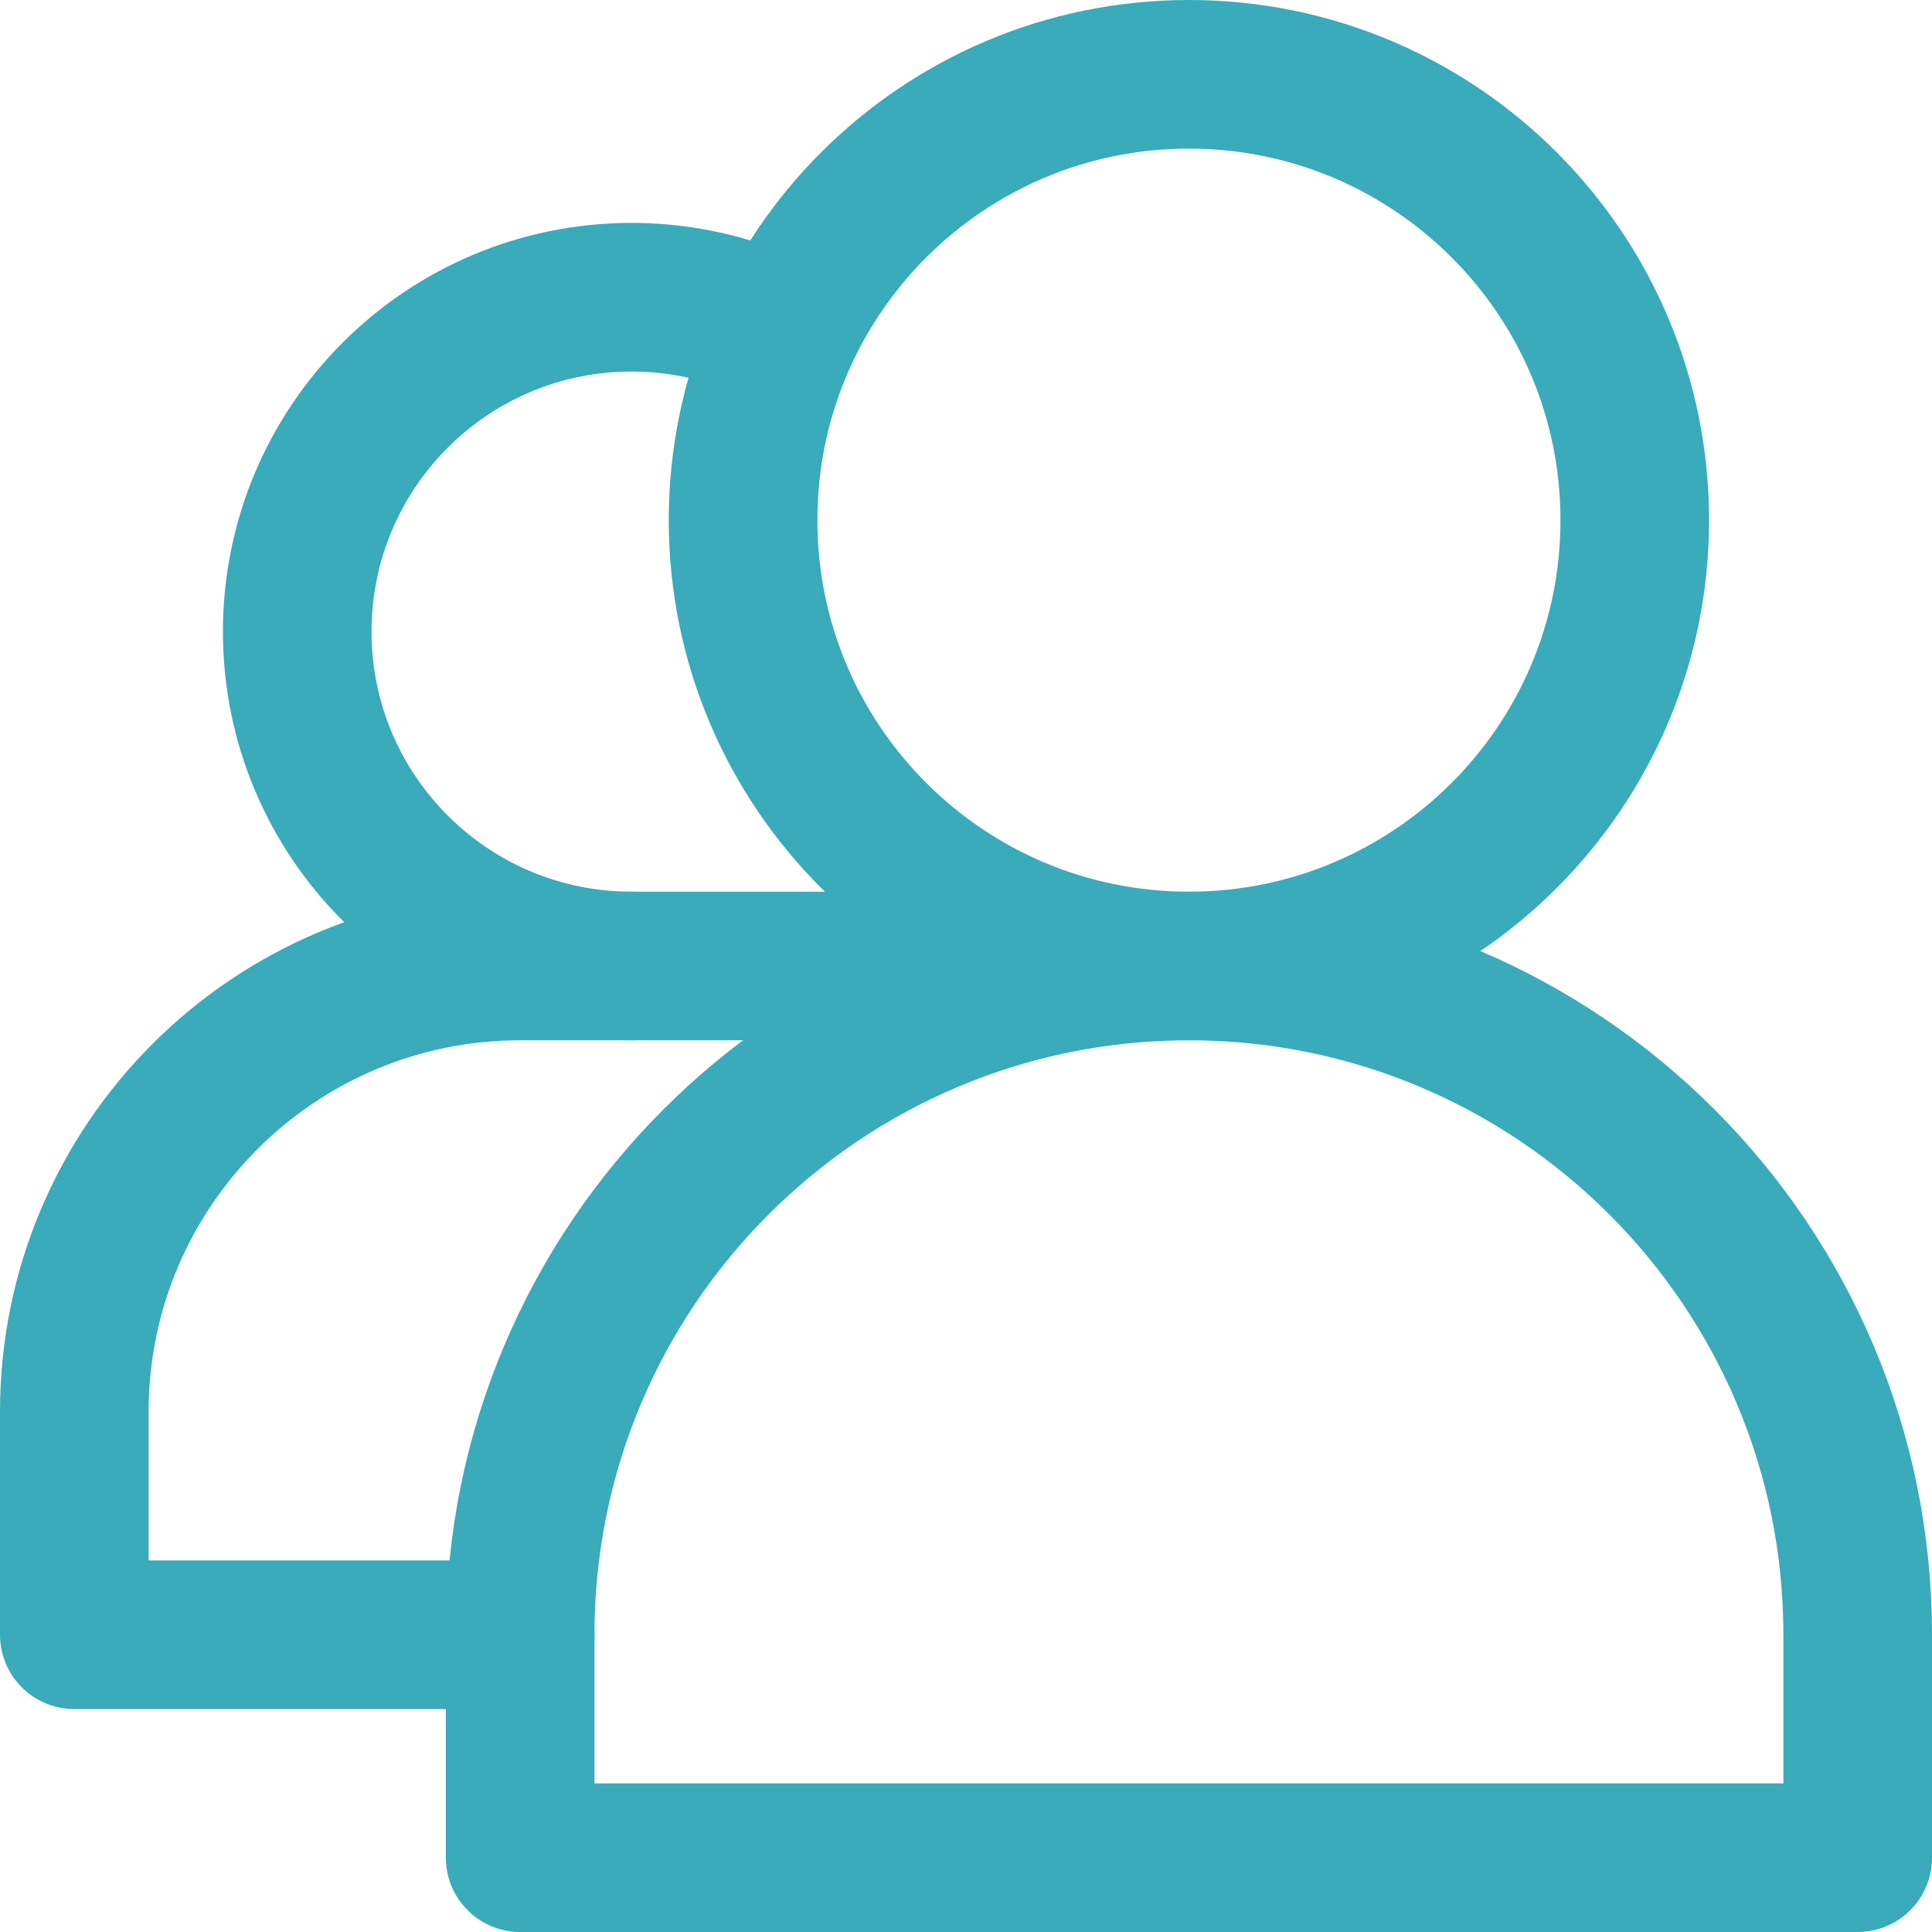
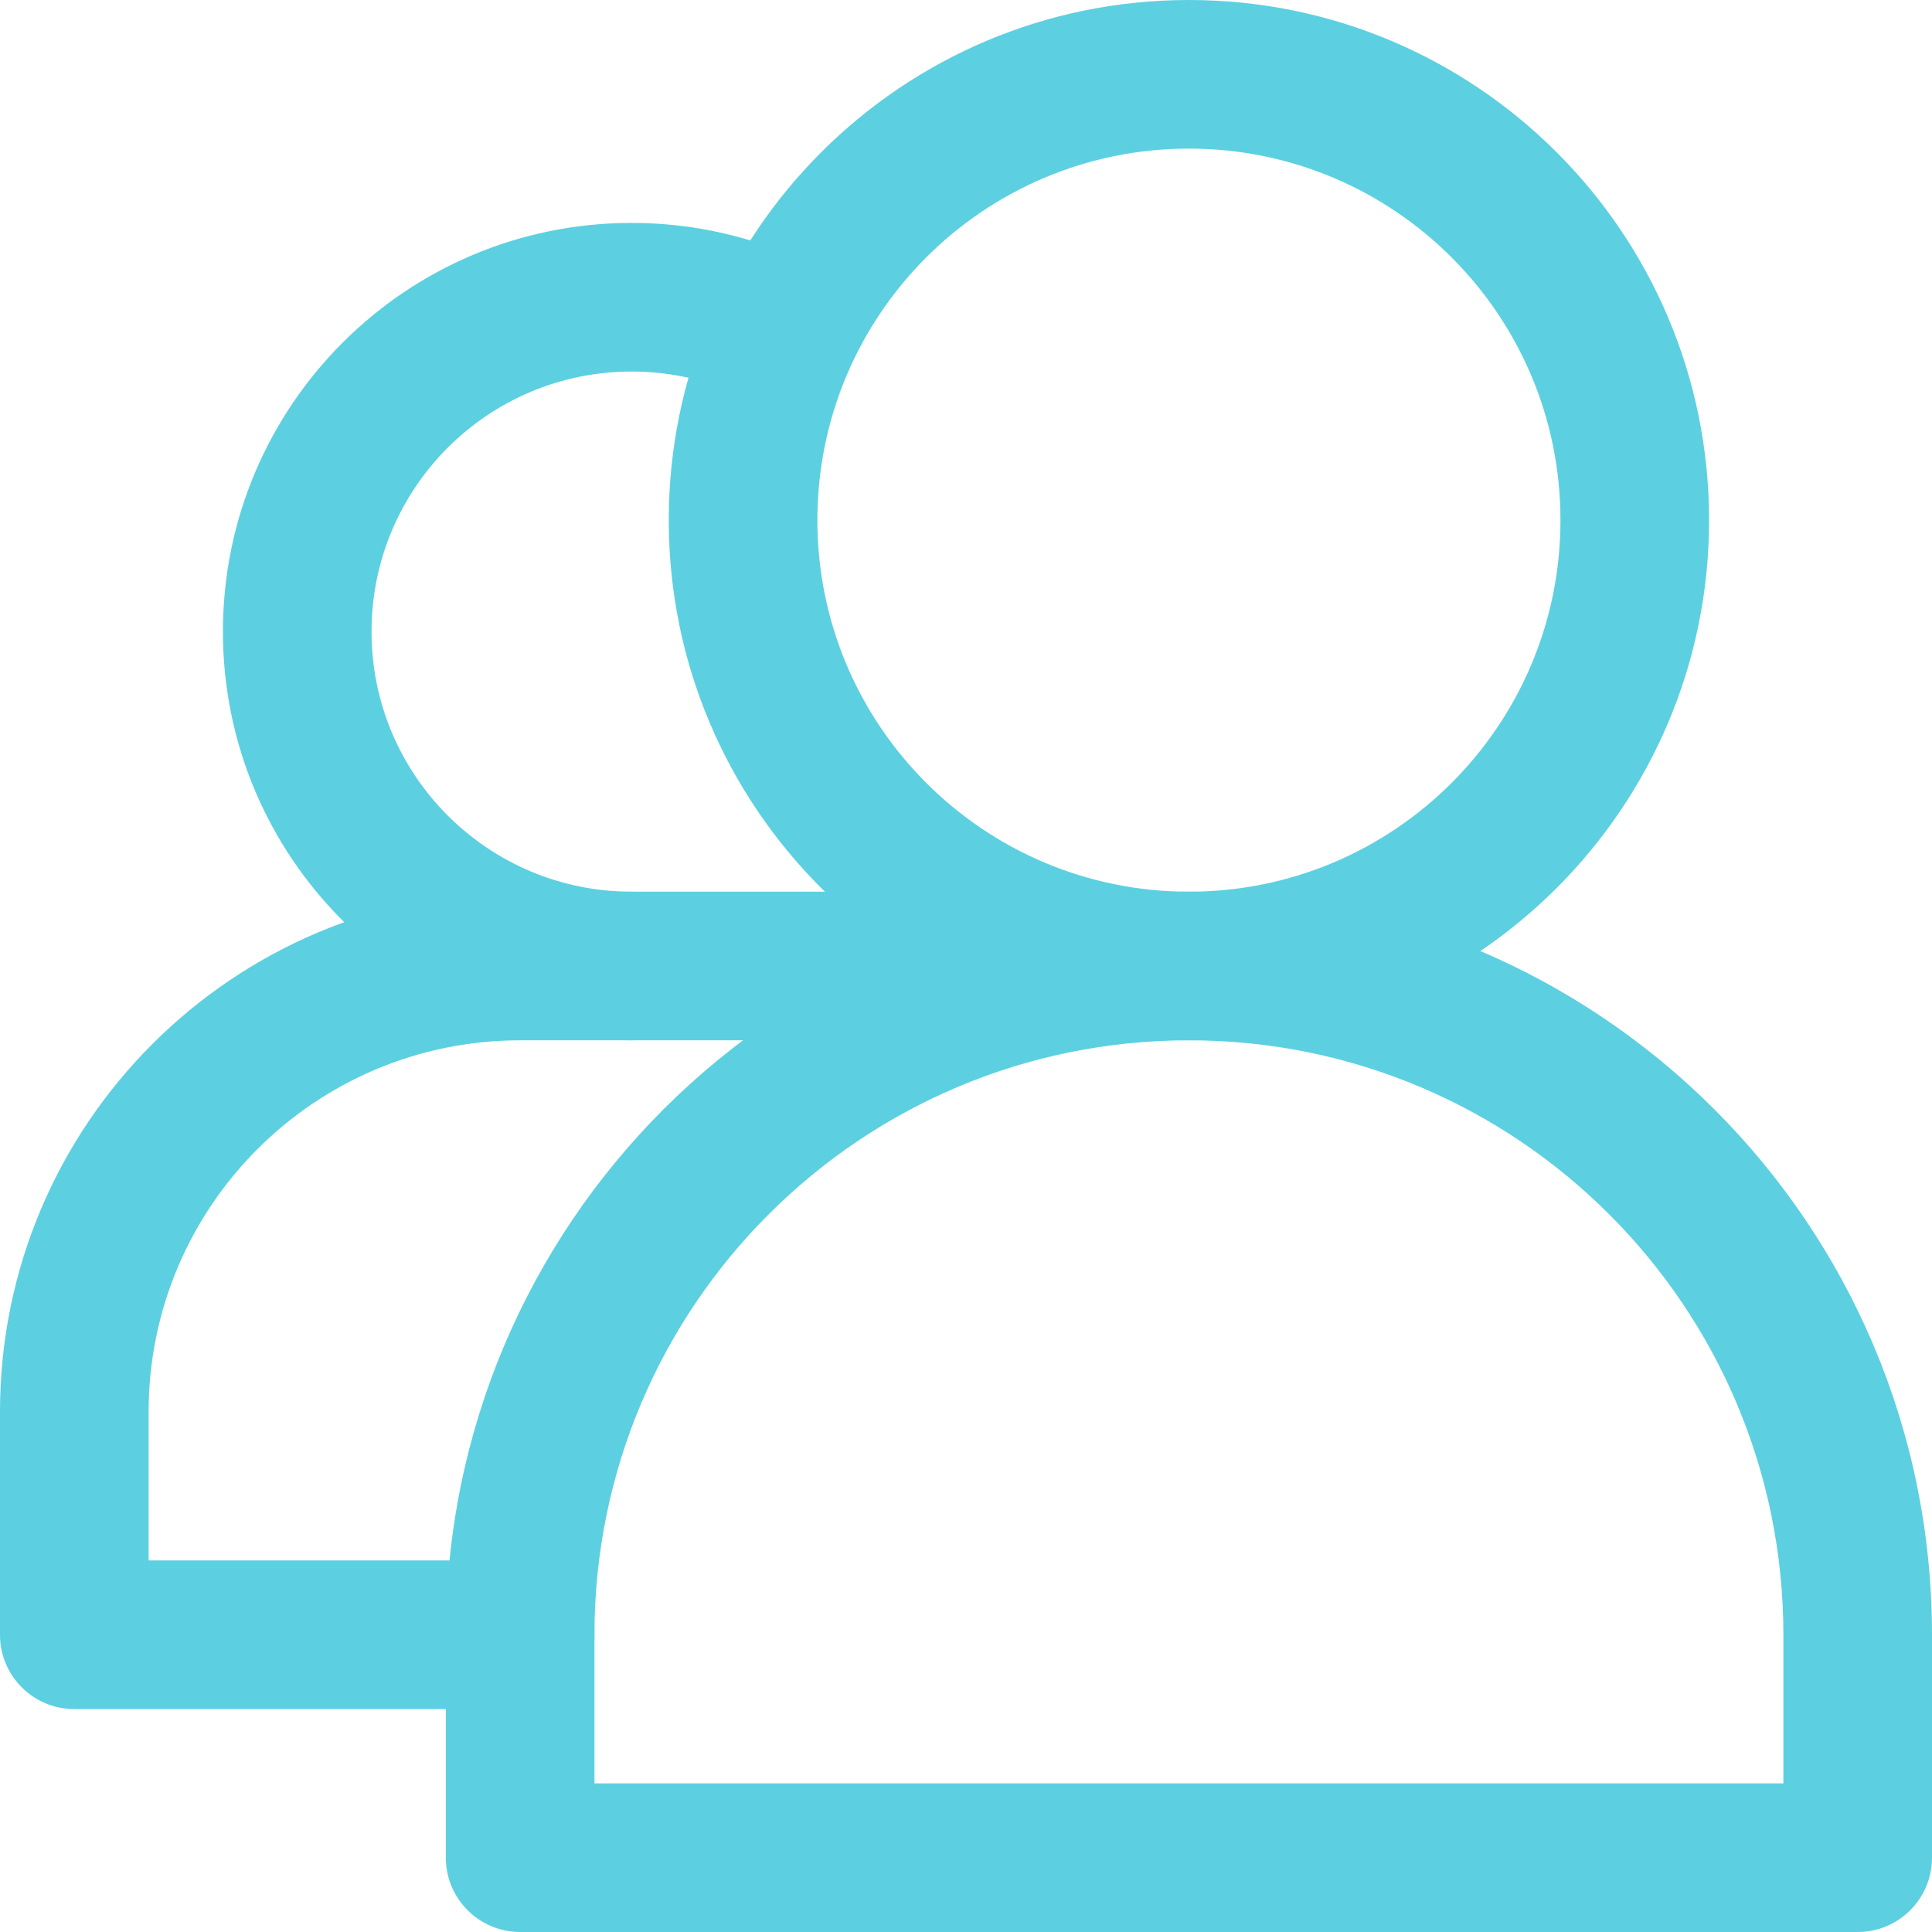
- <svg xmlns="http://www.w3.org/2000/svg" width="52px" height="52px" viewBox="0 0 52 52" version="1.1">
-   <defs />
-   <g id="Use-Cases" stroke="none" stroke-width="1" fill="none" fill-rule="evenodd">
-     <g id="Artboard" transform="translate(-1742, -659)">
-       <g id="group-copy" transform="translate(1732, 649)">
-         <rect id="bounds" x="0" y="0" width="72" height="72" />
-         <path d="M24,54 L12,54 L12,48 C12,41.373 17.373,36 24,36 L36,36" id="Line-Copy-2" stroke="#39ABBB" stroke-width="4" stroke-linecap="round" stroke-linejoin="round" />
-         <path d="M29.996,18.511 C29.059,18.18 28.05,18 27,18 C22.029,18 18,22.029 18,27 C18,31.971 22.029,36 27,36" id="Oval-Copy" stroke="#39ABBB" stroke-width="4" stroke-linecap="round" stroke-linejoin="round" />
-         <path d="M24,60 L24,54 C24,44.059 32.059,36 42,36 C51.941,36 60,44.059 60,54 L60,60 L24,60 Z" id="Line-Copy" stroke="#39ABBB" stroke-width="4" stroke-linecap="round" stroke-linejoin="round" />
-         <circle id="Oval" stroke="#39ABBB" stroke-width="4" stroke-linecap="round" stroke-linejoin="round" cx="42" cy="24" r="12" />
-       </g>
-     </g>
+ <svg xmlns="http://www.w3.org/2000/svg" width="52" height="52" viewBox="0 0 52 52">
+   <g fill="none" fill-rule="evenodd" transform="translate(-10 -10)">
+     <rect width="72" height="72" />
+     <path fill="#5CD0E0" fill-rule="nonzero" d="M24,52 C25.105,52 26,52.895 26,54 C26,55.105 25.105,56 24,56 L12,56 C10.895,56 10,55.105 10,54 L10,48 C10,40.268 16.268,34 24,34 L36,34 C37.105,34 38,34.895 38,36 C38,37.105 37.105,38 36,38 L24,38 C18.477,38 14,42.477 14,48 L14,52 L24,52 Z" />
+     <path fill="#5CD0E0" fill-rule="nonzero" d="M30.662,16.625 C31.703,16.992 32.25,18.135 31.882,19.176 C31.515,20.218 30.372,20.764 29.331,20.397 C28.59,20.135 27.805,20 27,20 C23.134,20 20,23.134 20,27 C20,30.866 23.134,34 27,34 C28.105,34 29,34.895 29,36 C29,37.105 28.105,38 27,38 C20.925,38 16,33.075 16,27 C16,20.925 20.925,16 27,16 C28.261,16 29.495,16.213 30.662,16.625 Z" />
+     <path fill="#5CD0E0" fill-rule="nonzero" d="M26,58 L58,58 L58,54 C58,45.163 50.837,38 42,38 C33.163,38 26,45.163 26,54 L26,58 Z M22,60 L22,54 C22,42.954 30.954,34 42,34 C53.046,34 62,42.954 62,54 L62,60 C62,61.105 61.105,62 60,62 L24,62 C22.895,62 22,61.105 22,60 Z" />
+     <path fill="#5CD0E0" fill-rule="nonzero" d="M42,38 C34.268,38 28,31.732 28,24 C28,16.268 34.268,10 42,10 C49.732,10 56,16.268 56,24 C56,31.732 49.732,38 42,38 Z M42,34 C47.523,34 52,29.523 52,24 C52,18.477 47.523,14 42,14 C36.477,14 32,18.477 32,24 C32,29.523 36.477,34 42,34 Z" />
  </g>
</svg>
